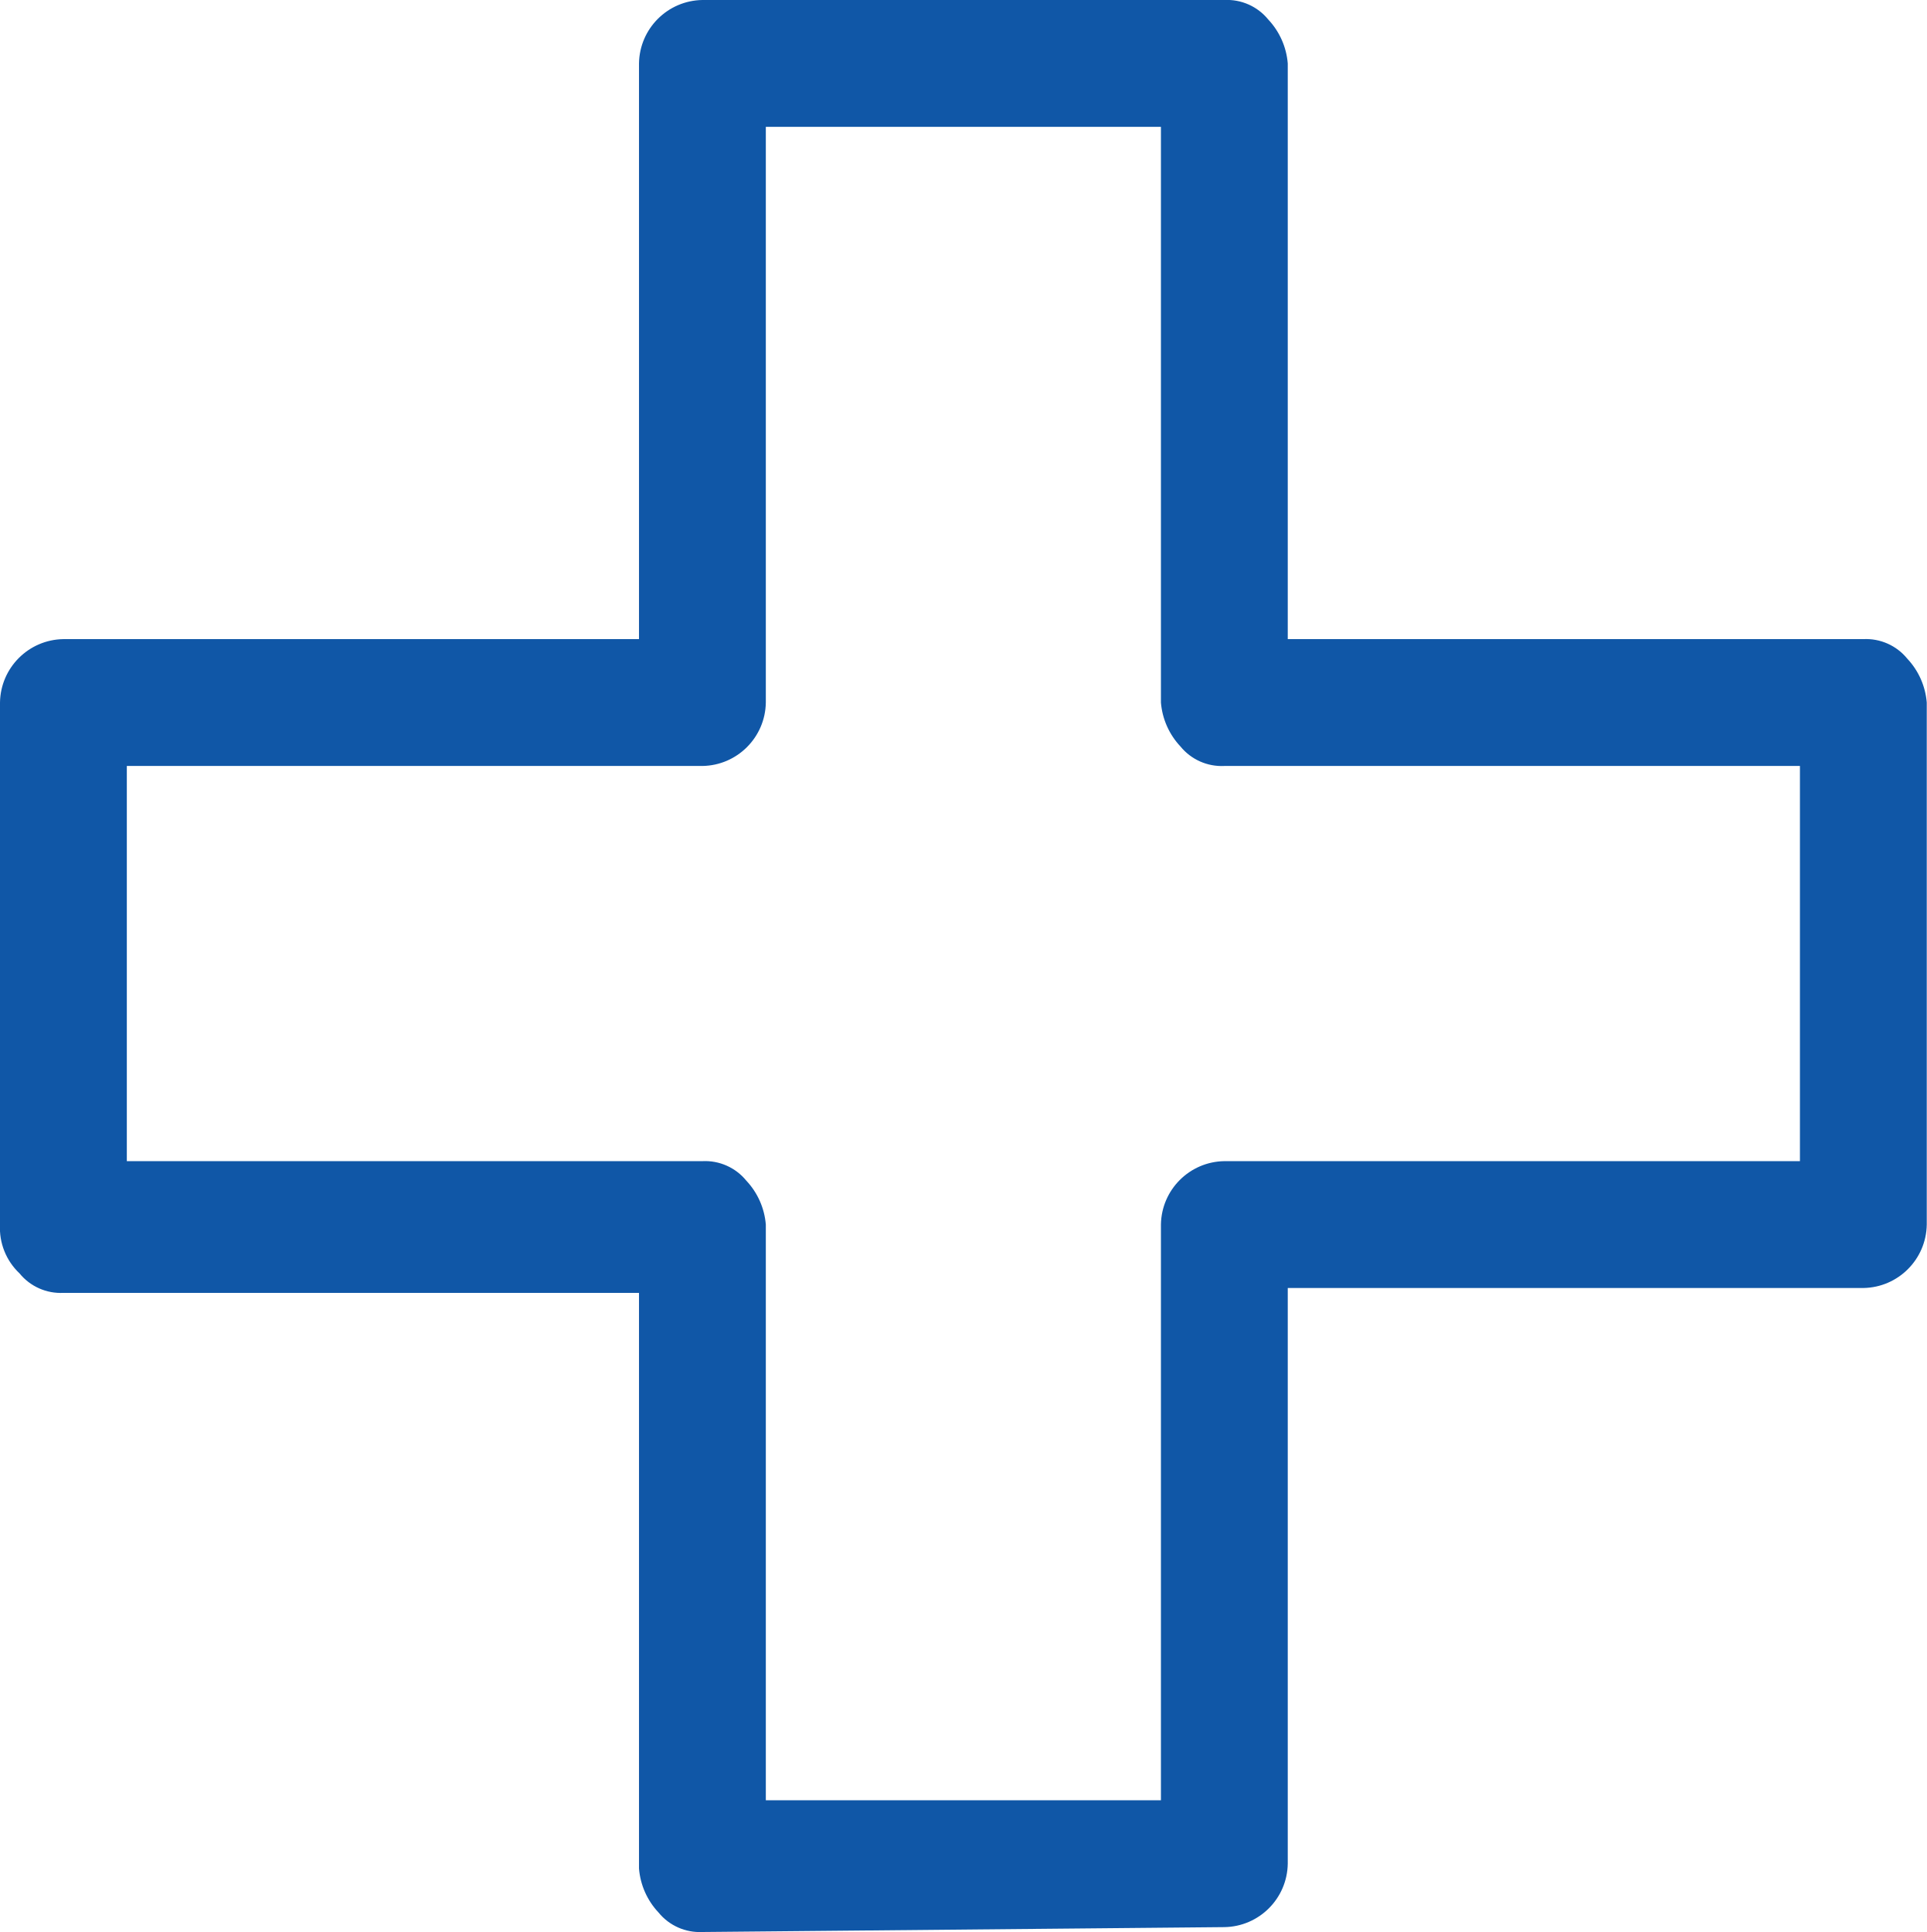
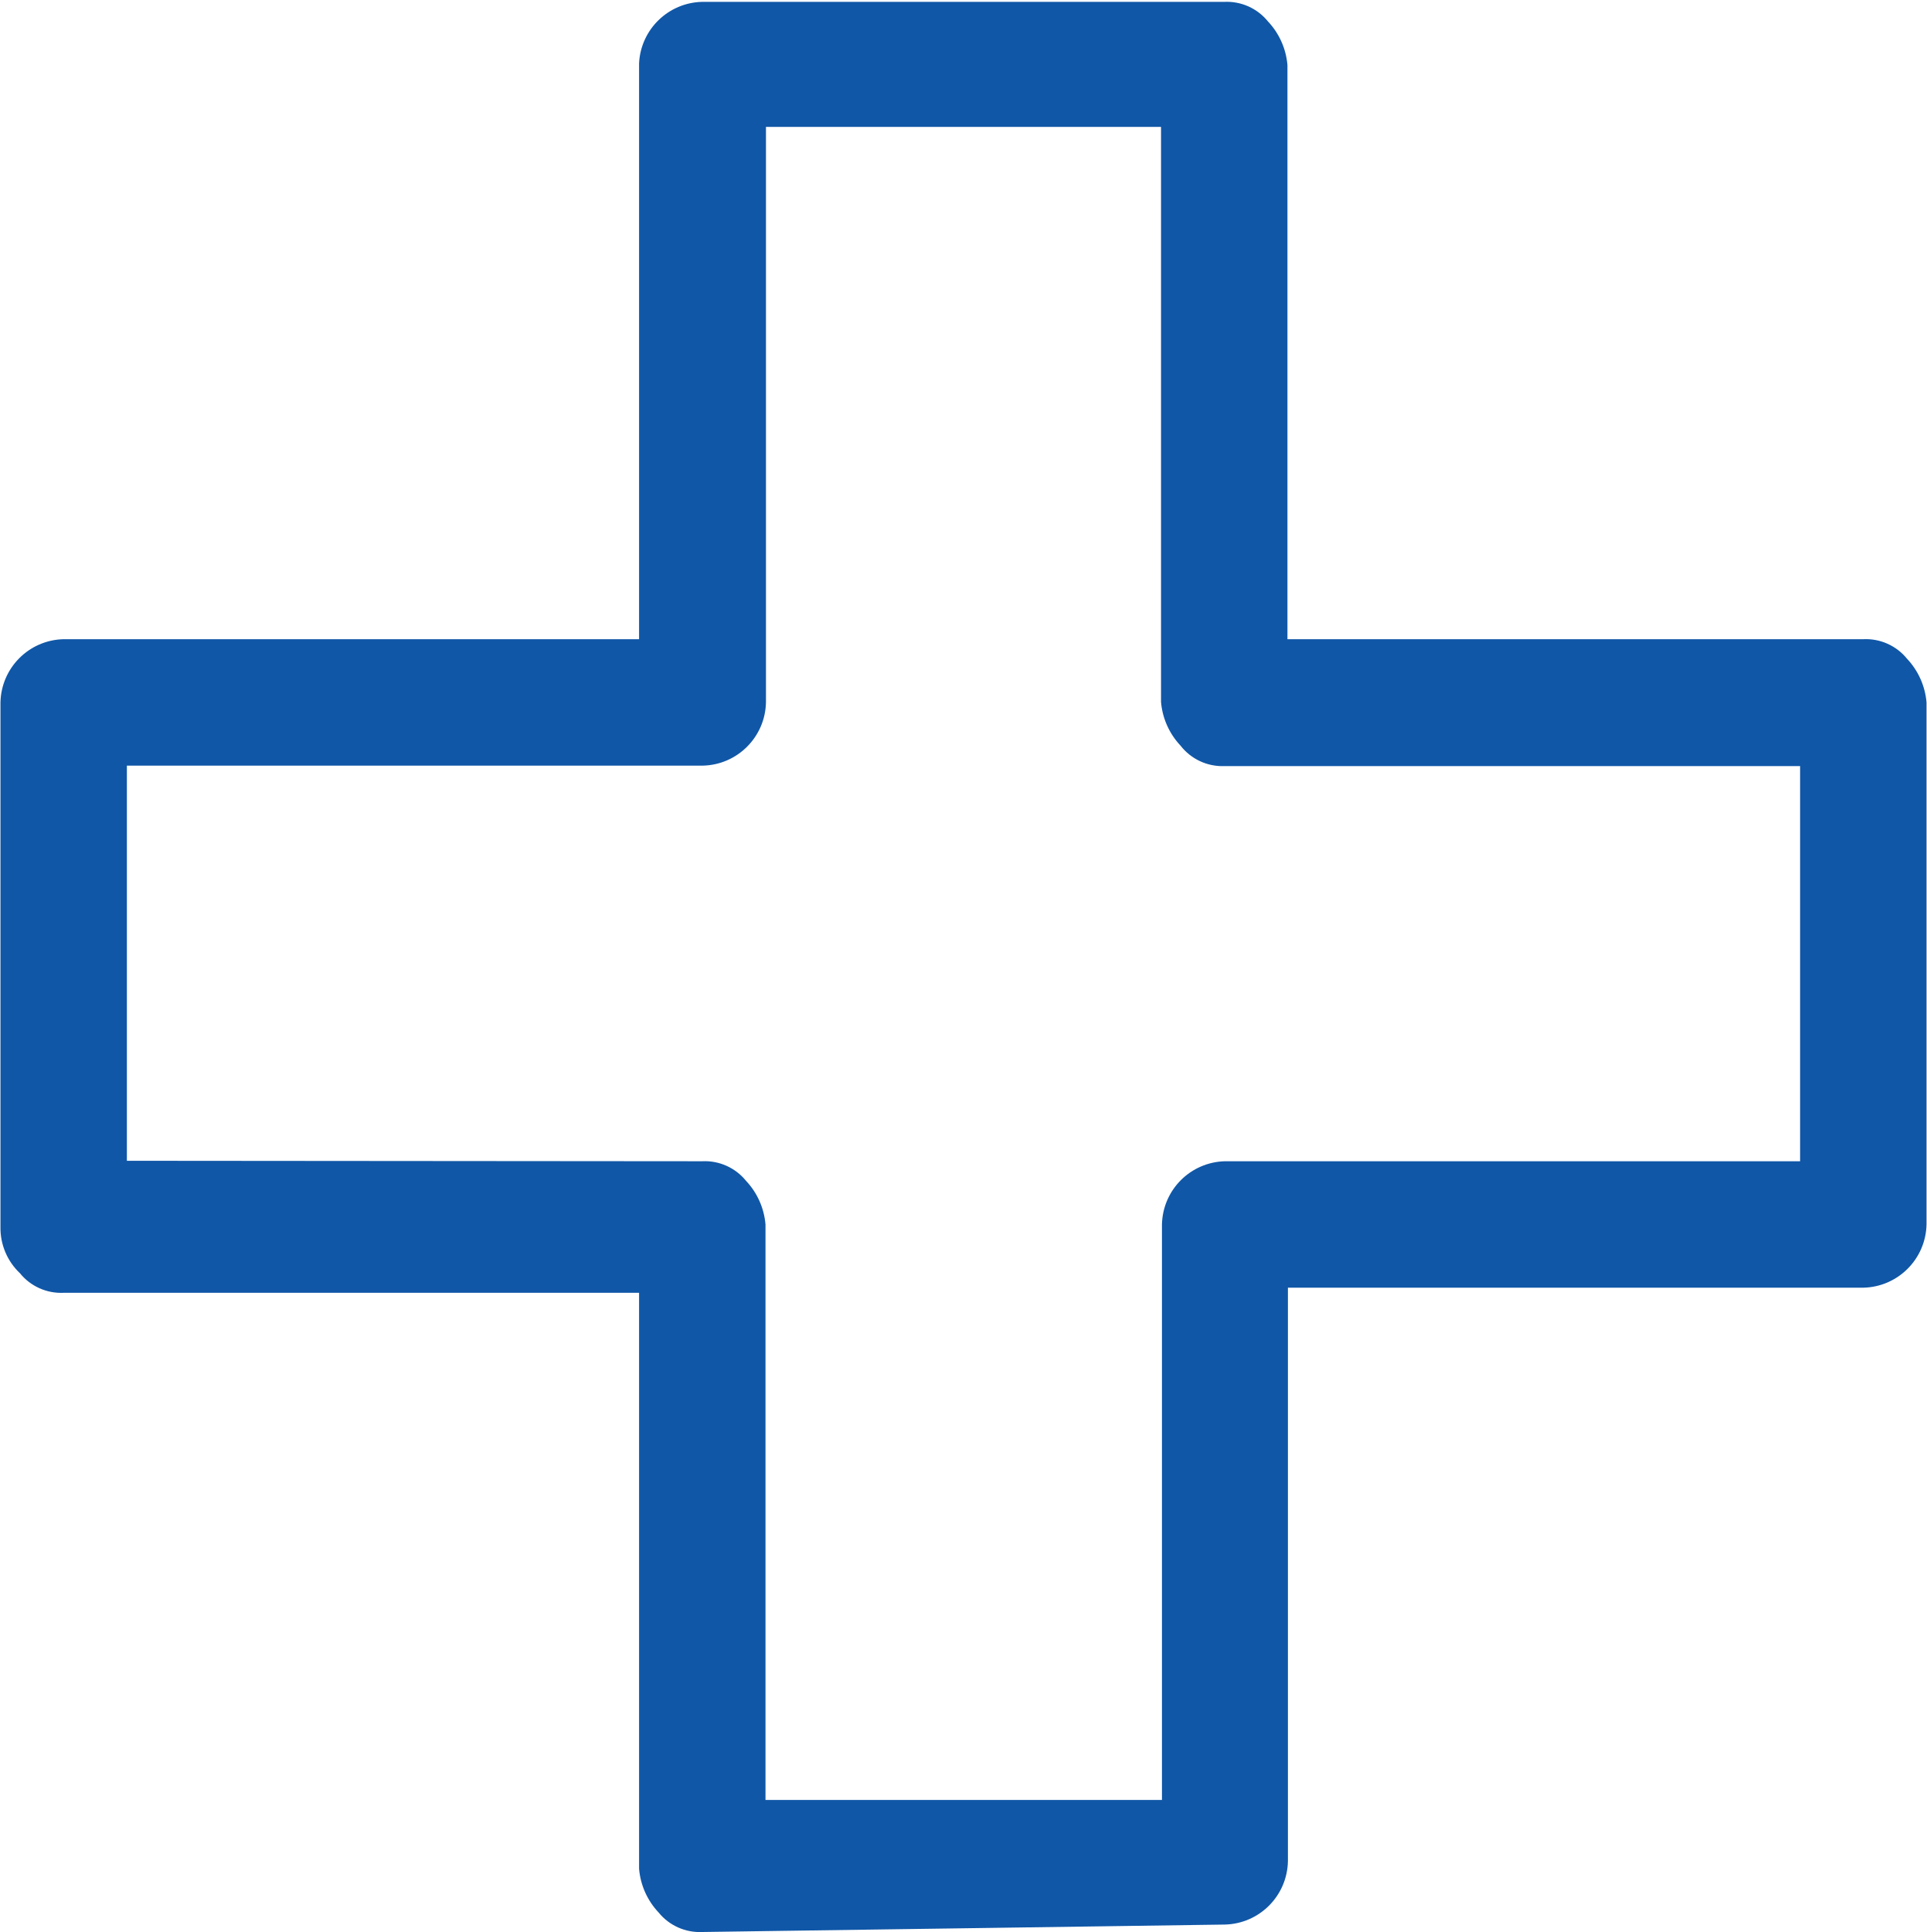
- <svg xmlns="http://www.w3.org/2000/svg" id="Layer_1" data-name="Layer 1" viewBox="0 0 39.5 39.6">
+ <svg xmlns="http://www.w3.org/2000/svg" id="Layer_1" data-name="Layer 1" viewBox="0 0 41.46 41.56">
  <defs>
    <style>.cls-1{fill:#1057a7;}</style>
  </defs>
-   <path class="cls-1" d="M14.4,39.6a1.09,1.09,0,0,1-.9-.4,1.49,1.49,0,0,1-.4-.9V26.5H1.3a1.09,1.09,0,0,1-.9-.4,1.28,1.28,0,0,1-.4-1V14.4a1.32,1.32,0,0,1,1.3-1.3H13.1V1.3A1.32,1.32,0,0,1,14.4,0H25.1a1.09,1.09,0,0,1,.9.4,1.49,1.49,0,0,1,.4.9V13.1H38.2a1.09,1.09,0,0,1,.9.4,1.49,1.49,0,0,1,.4.9V25.1a1.32,1.32,0,0,1-1.3,1.3H26.4V38.2a1.32,1.32,0,0,1-1.3,1.3Zm0-15.8a1.09,1.09,0,0,1,.9.4,1.49,1.49,0,0,1,.4.9V36.9h8.1V25.1a1.32,1.32,0,0,1,1.3-1.3H36.9V15.7H25.1a1.09,1.09,0,0,1-.9-.4,1.49,1.49,0,0,1-.4-.9V2.6H15.7V14.4a1.32,1.32,0,0,1-1.3,1.3H2.6v8.1Z" transform="translate(0 0)" />
+   <path class="cls-1" d="M15.11,41.52a1.14,1.14,0,0,1-.94-.42,1.56,1.56,0,0,1-.42-.94V27.77H1.37a1.14,1.14,0,0,1-.94-.42,1.34,1.34,0,0,1-.42-1V15.07a1.39,1.39,0,0,1,1.36-1.36H13.75V1.32A1.39,1.39,0,0,1,15.11,0H26.34a1.14,1.14,0,0,1,.94.42,1.56,1.56,0,0,1,.42.94V13.71H40.09a1.14,1.14,0,0,1,.94.42,1.56,1.56,0,0,1,.42.94V26.3a1.39,1.39,0,0,1-1.36,1.36H27.71V40a1.39,1.39,0,0,1-1.36,1.36Zm0-16.58a1.14,1.14,0,0,1,.94.42,1.56,1.56,0,0,1,.42.94V38.68H25V26.3a1.39,1.39,0,0,1,1.36-1.36H38.73v-8.5H26.34A1.14,1.14,0,0,1,25.4,16a1.56,1.56,0,0,1-.42-.94V2.69h-8.5V15.07a1.39,1.39,0,0,1-1.36,1.36H2.73v8.5Z" transform="translate(0 0.04)" />
</svg>
